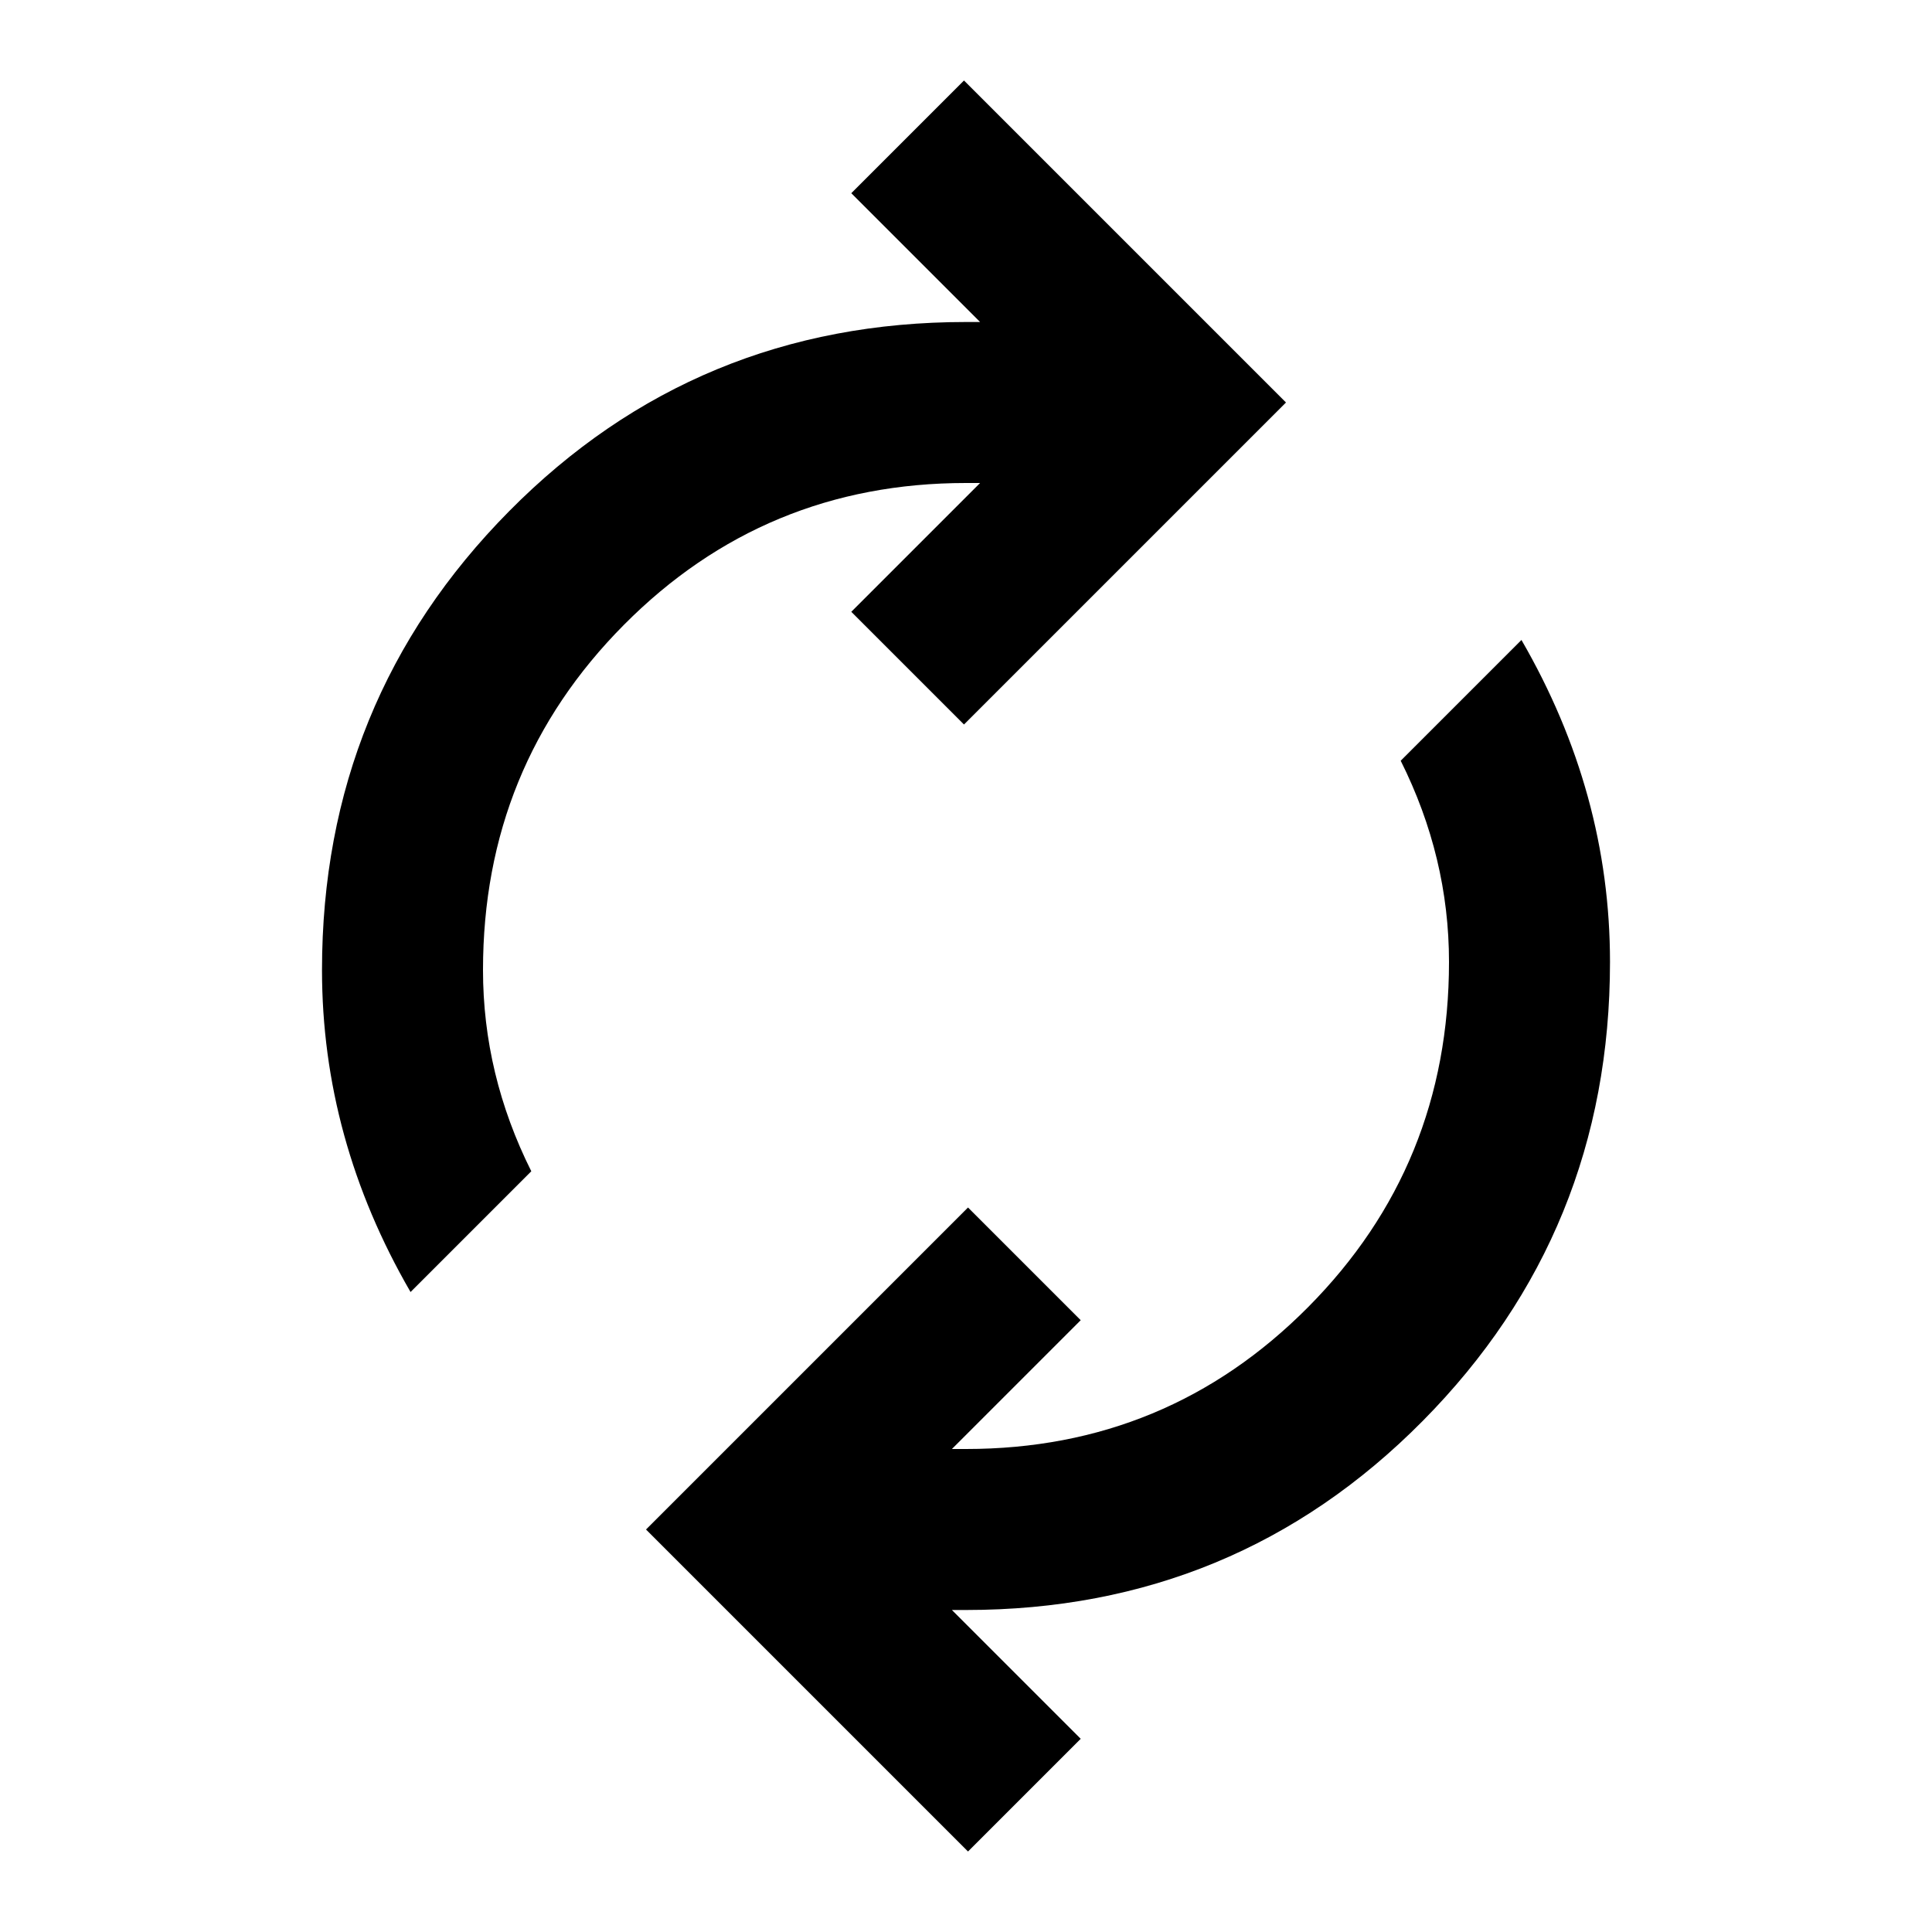
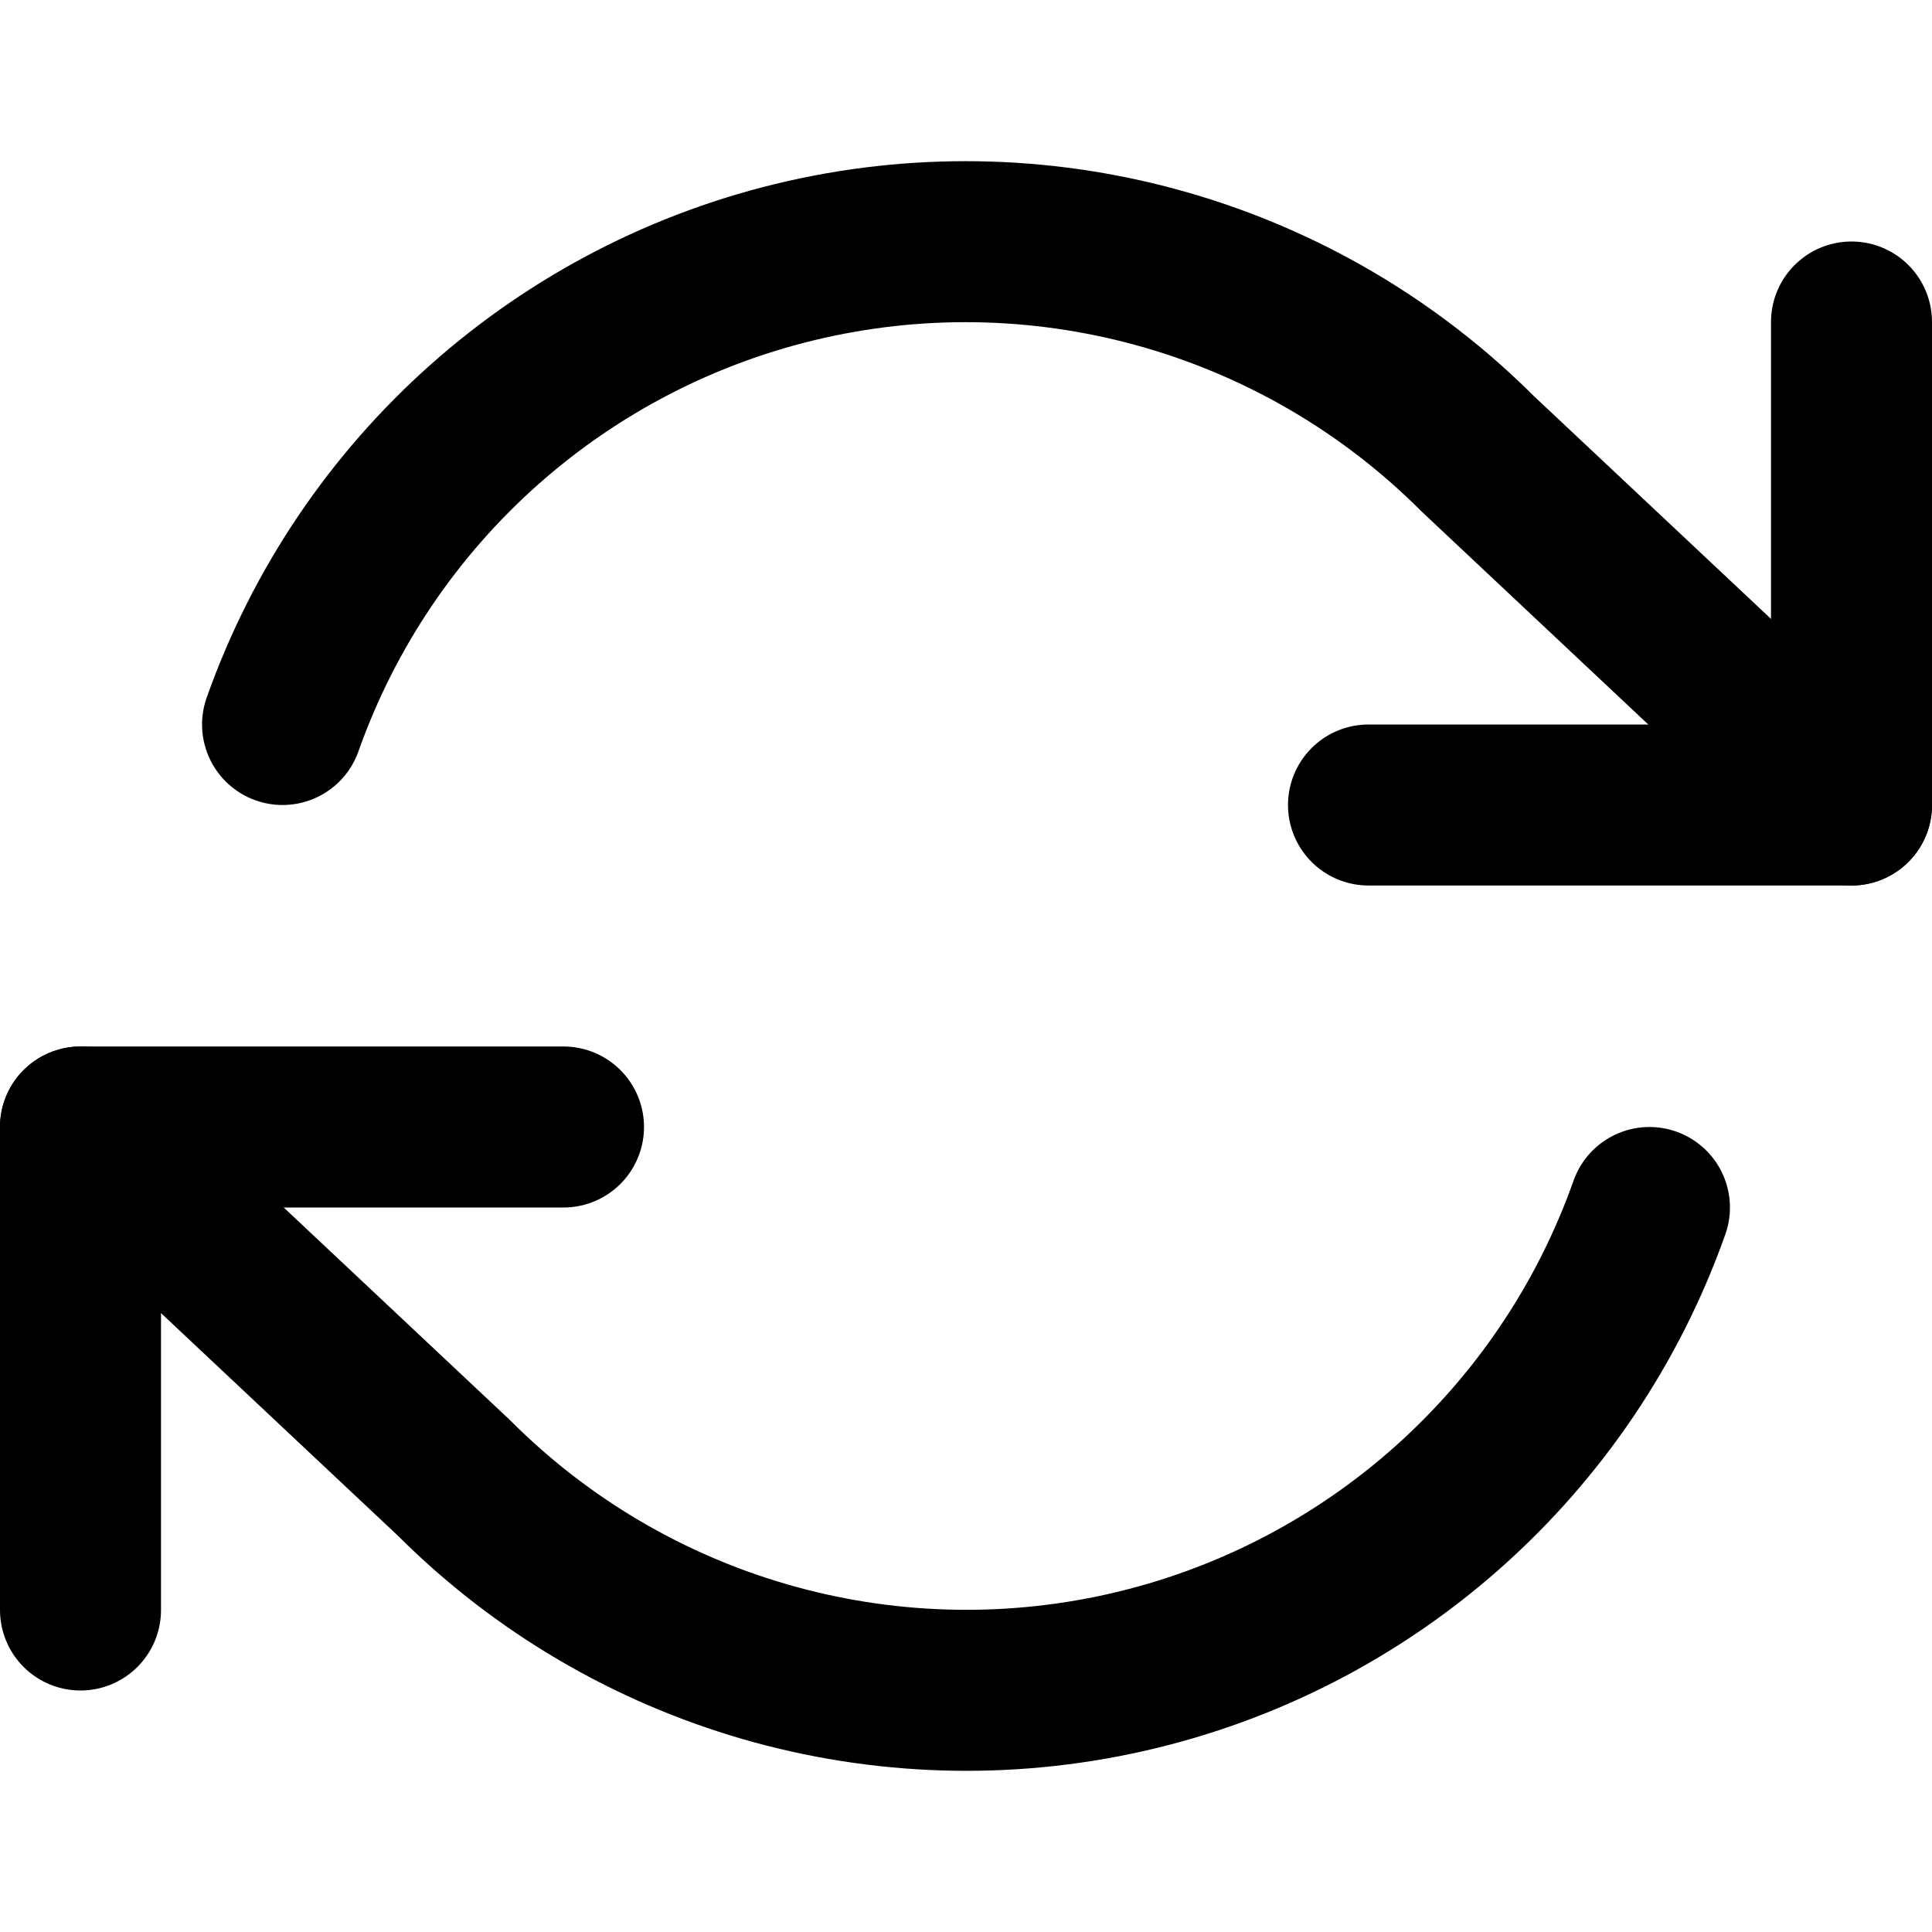
- <svg xmlns="http://www.w3.org/2000/svg" height="24" viewBox="0 -960 960 960" width="24">
-   <path d="M204-318q-22-38-33-78t-11-82q0-134 93-228t227-94h7l-64-64 56-56 160 160-160 160-56-56 64-64h-7q-100 0-170 70.5T240-478q0 26 6 51t18 49l-60 60ZM481-40 321-200l160-160 56 56-64 64h7q100 0 170-70.5T720-482q0-26-6-51t-18-49l60-60q22 38 33 78t11 82q0 134-93 228t-227 94h-7l64 64-56 56Z" />
+ <svg xmlns="http://www.w3.org/2000/svg" width="24" height="24" viewBox="0 0 24 24" fill="none" stroke="currentColor" stroke-width="2" stroke-linecap="round" stroke-linejoin="round" class="feather feather-refresh-cw">
+   <polyline points="23 4 23 10 17 10" />
+   <polyline points="1 20 1 14 7 14" />
+   <path d="M3.51 9a9 9 0 0 1 14.85-3.36L23 10M1 14l4.64 4.36A9 9 0 0 0 20.49 15" />
</svg>
